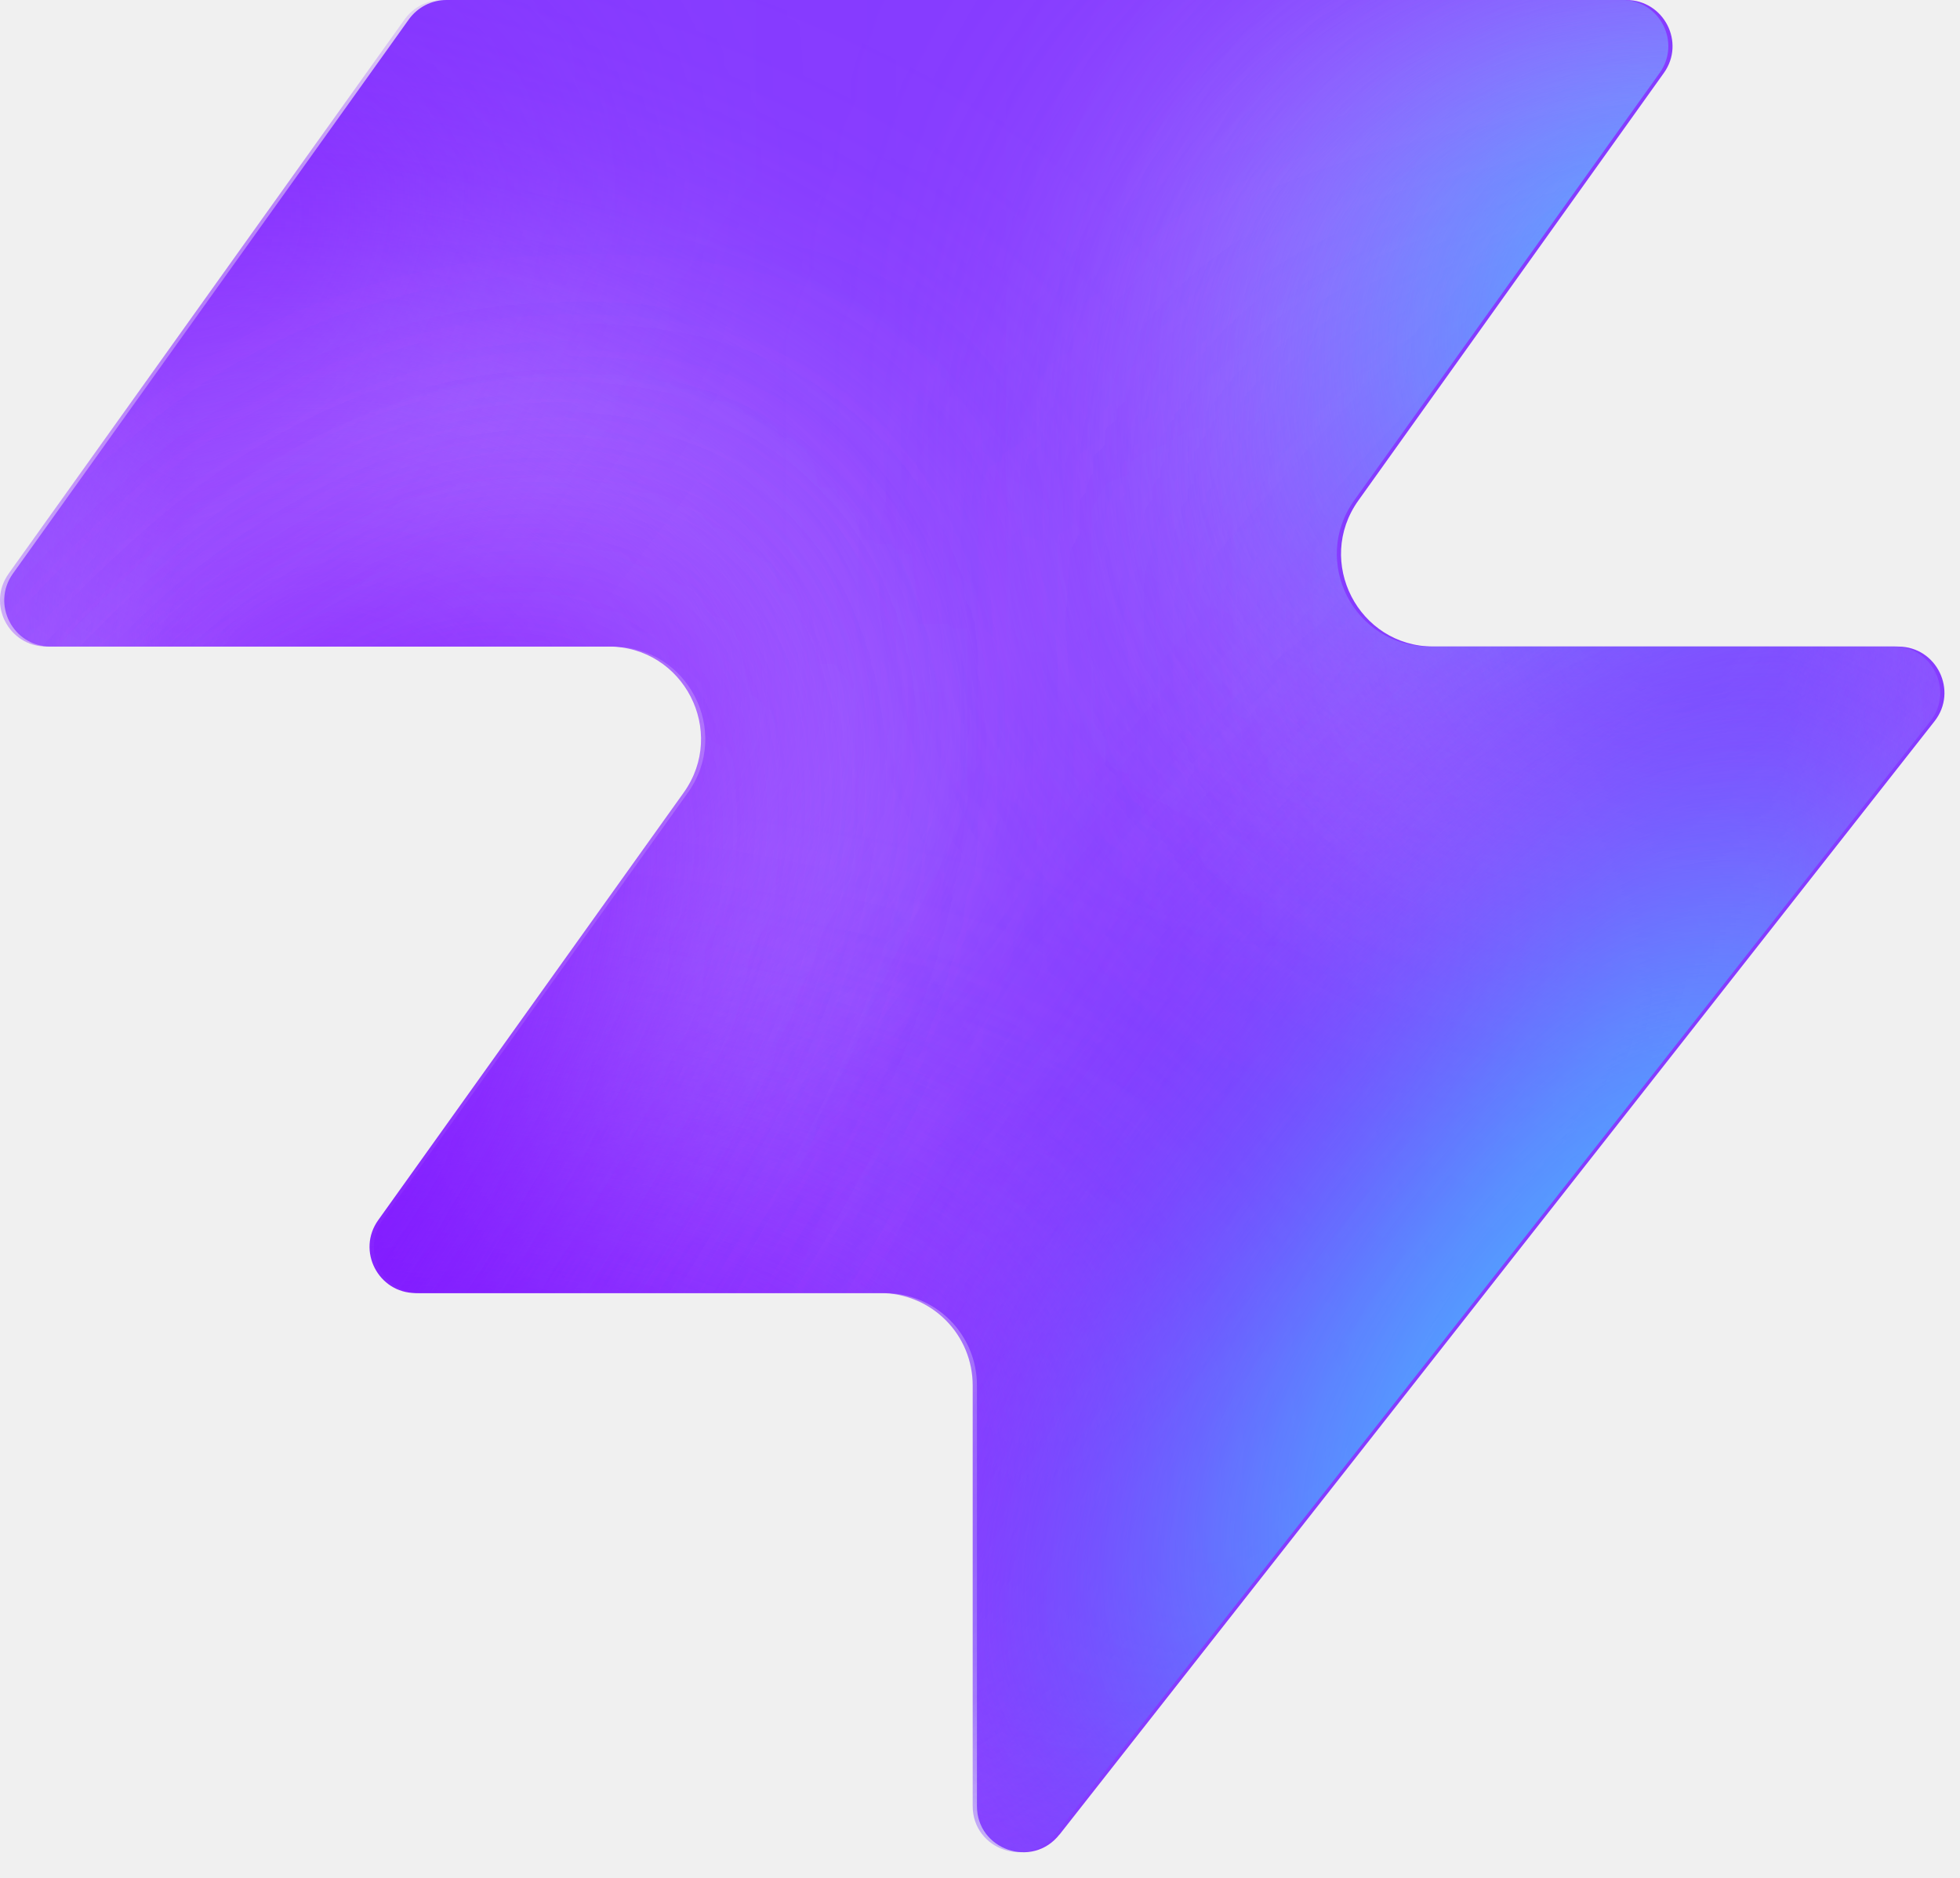
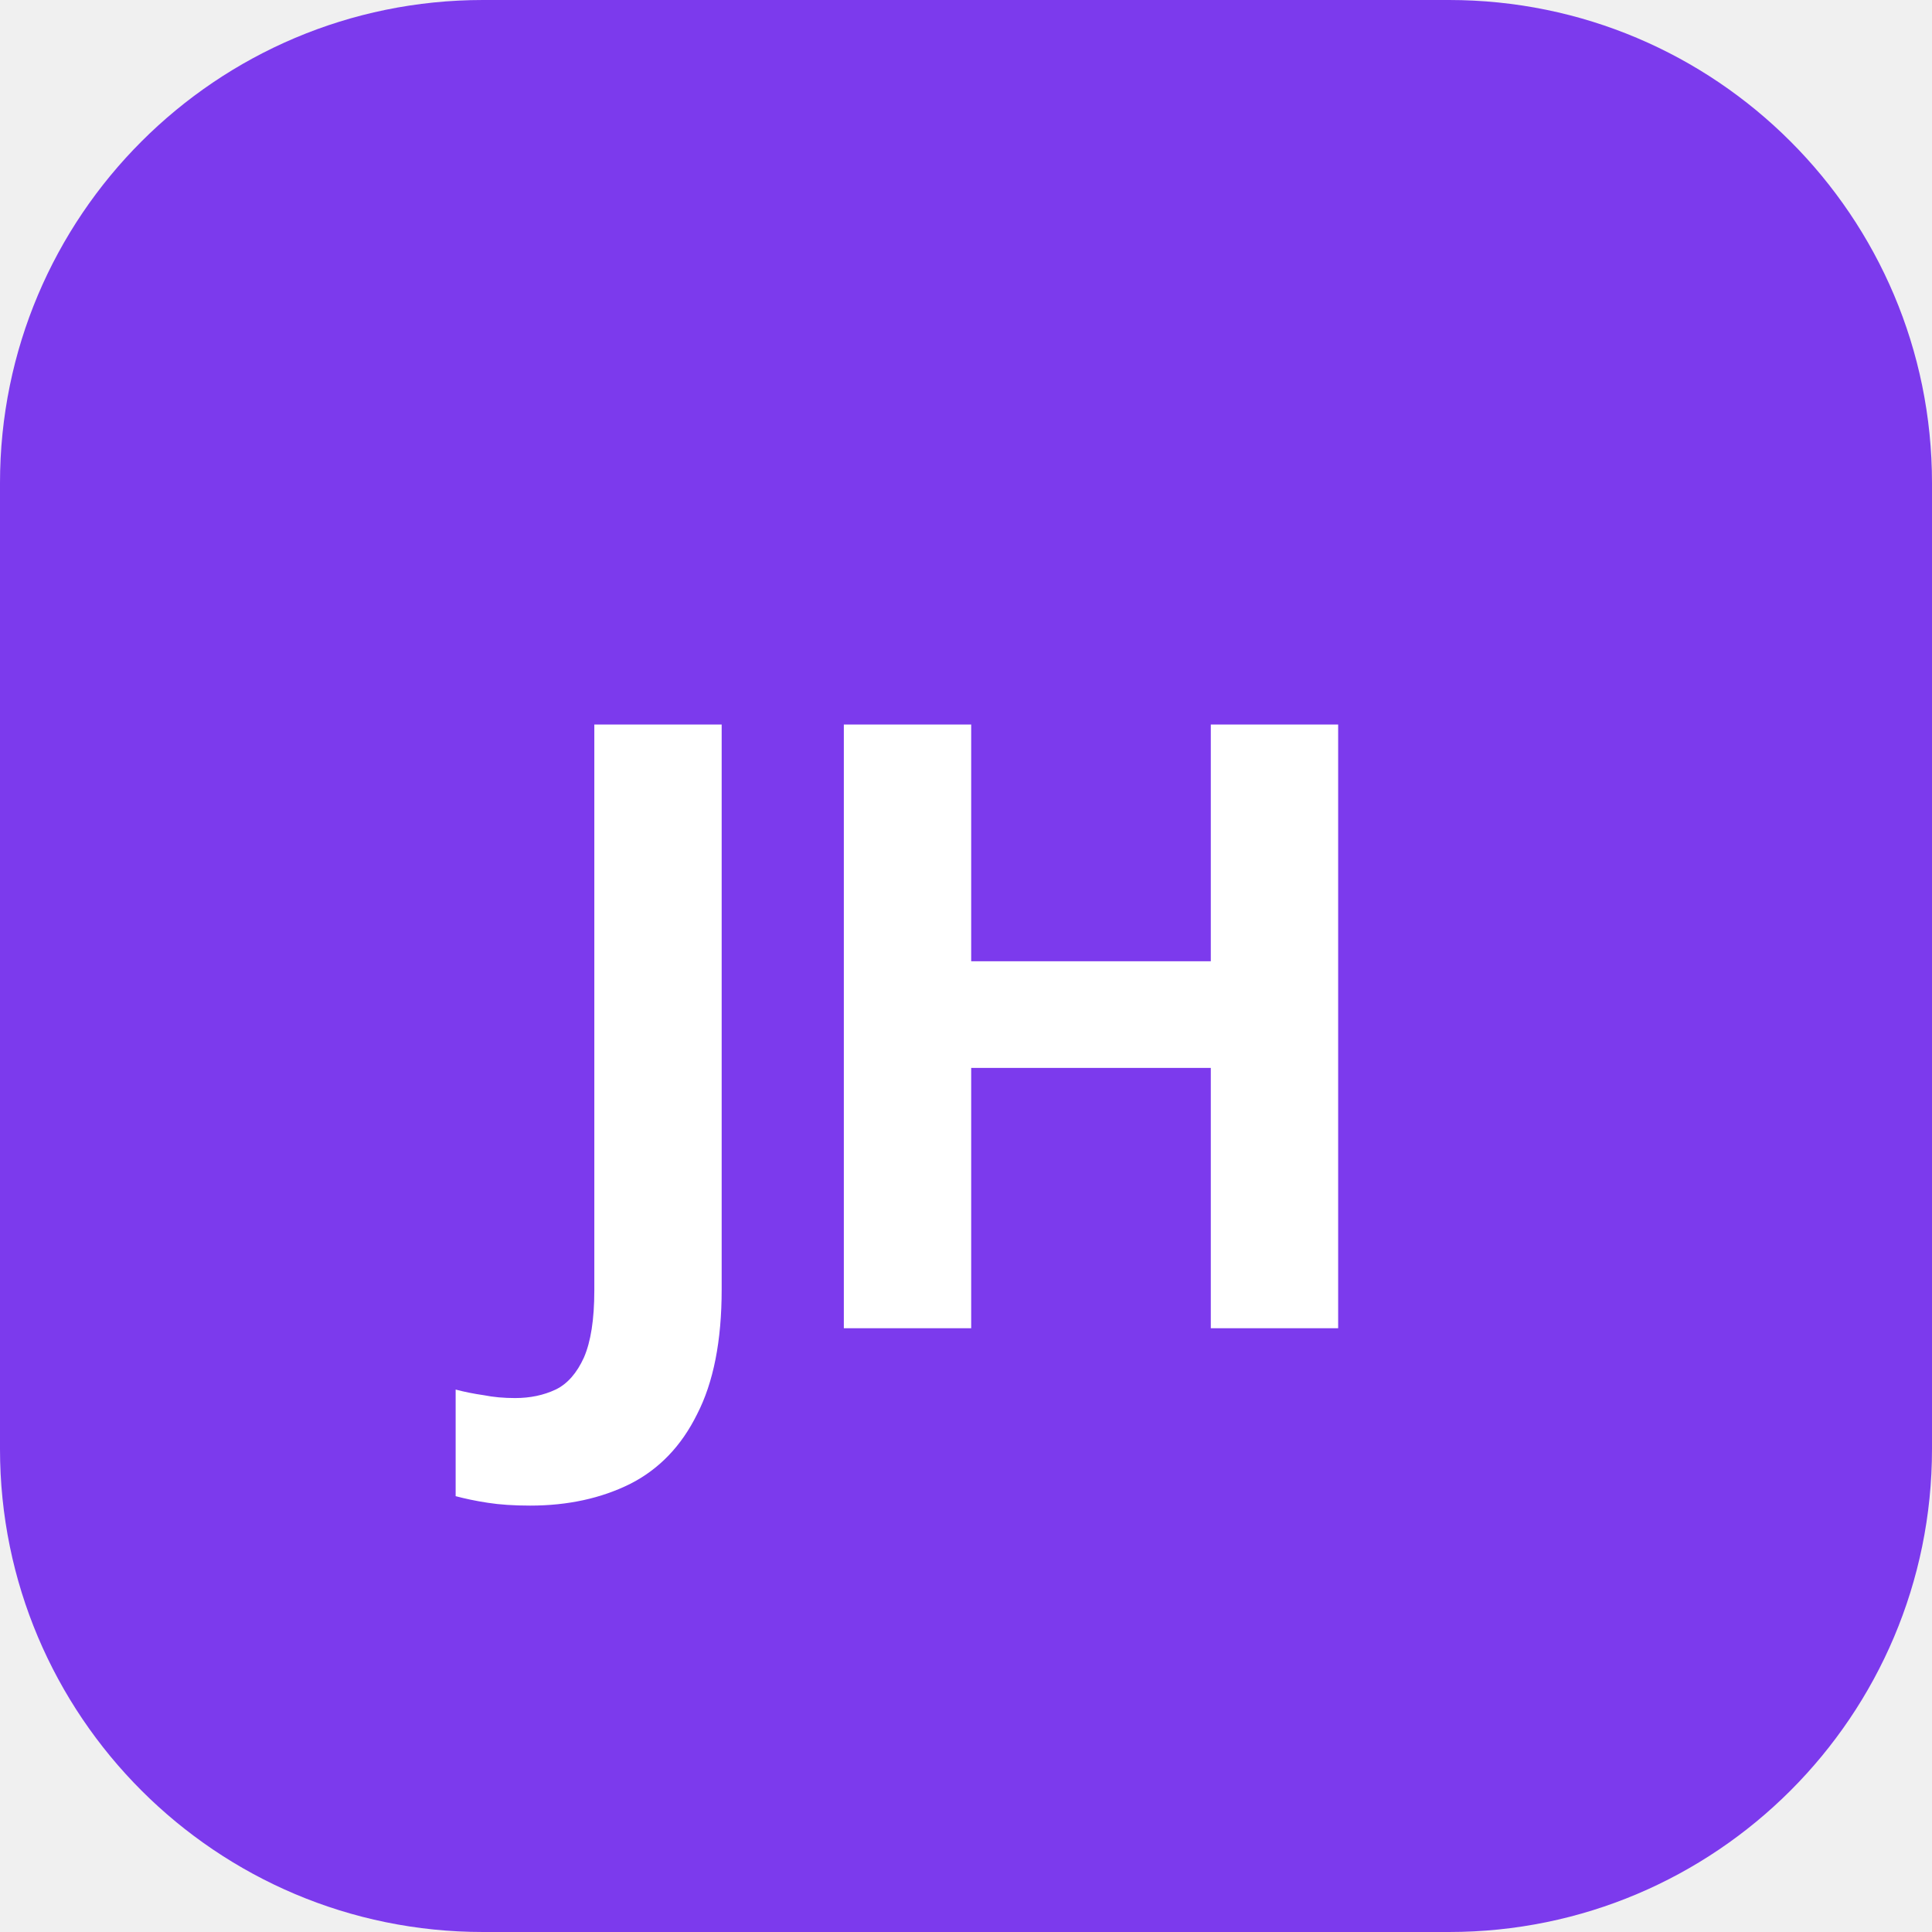
- <svg xmlns="http://www.w3.org/2000/svg" width="48" height="46" fill="none" viewBox="0 0 48 46">
-   <path fill="#863bff" d="M25.946 44.938c-.664.845-2.021.375-2.021-.698V33.937a2.26 2.26 0 0 0-2.262-2.262H10.287c-.92 0-1.456-1.04-.92-1.788l7.48-10.471c1.07-1.497 0-3.578-1.842-3.578H1.237c-.92 0-1.456-1.04-.92-1.788L10.013.474c.214-.297.556-.474.92-.474h28.894c.92 0 1.456 1.04.92 1.788l-7.48 10.471c-1.07 1.498 0 3.579 1.842 3.579h11.377c.943 0 1.473 1.088.89 1.83L25.947 44.94z" style="fill:#863bff;fill:color(display-p3 .525 .23 1);fill-opacity:1" />
-   <mask id="a" width="48" height="46" x="0" y="0" maskUnits="userSpaceOnUse" style="mask-type:alpha">
-     <path fill="#000" d="M25.842 44.938c-.664.844-2.021.375-2.021-.698V33.937a2.26 2.26 0 0 0-2.262-2.262H10.183c-.92 0-1.456-1.04-.92-1.788l7.48-10.471c1.07-1.498 0-3.579-1.842-3.579H1.133c-.92 0-1.456-1.04-.92-1.787L9.91.473c.214-.297.556-.474.92-.474h28.894c.92 0 1.456 1.04.92 1.788l-7.48 10.471c-1.07 1.498 0 3.578 1.842 3.578h11.377c.943 0 1.473 1.088.89 1.832L25.843 44.94z" style="fill:#000;fill-opacity:1" />
-   </mask>
-   <g mask="url(#a)">
-     <g filter="url(#b)">
-       <ellipse cx="5.508" cy="14.704" fill="#ede6ff" rx="5.508" ry="14.704" style="fill:#ede6ff;fill:color(display-p3 .927 .903 1);fill-opacity:1" transform="matrix(.00324 1 1 -.00324 -4.47 31.516)" />
-     </g>
-     <g filter="url(#c)">
-       <ellipse cx="10.399" cy="29.851" fill="#ede6ff" rx="10.399" ry="29.851" style="fill:#ede6ff;fill:color(display-p3 .927 .903 1);fill-opacity:1" transform="matrix(.00324 1 1 -.00324 -39.328 7.883)" />
-     </g>
-     <g filter="url(#d)">
-       <ellipse cx="5.508" cy="30.487" fill="#7e14ff" rx="5.508" ry="30.487" style="fill:#7e14ff;fill:color(display-p3 .492 .077 1);fill-opacity:1" transform="rotate(89.814 -25.913 -14.639)scale(1 -1)" />
-     </g>
-     <g filter="url(#e)">
-       <ellipse cx="5.508" cy="30.599" fill="#7e14ff" rx="5.508" ry="30.599" style="fill:#7e14ff;fill:color(display-p3 .492 .077 1);fill-opacity:1" transform="rotate(89.814 -32.644 -3.334)scale(1 -1)" />
-     </g>
-     <g filter="url(#f)">
-       <ellipse cx="5.508" cy="30.599" fill="#7e14ff" rx="5.508" ry="30.599" style="fill:#7e14ff;fill:color(display-p3 .492 .077 1);fill-opacity:1" transform="matrix(.00324 1 1 -.00324 -34.34 30.47)" />
-     </g>
-     <g filter="url(#g)">
-       <ellipse cx="14.072" cy="22.078" fill="#ede6ff" rx="14.072" ry="22.078" style="fill:#ede6ff;fill:color(display-p3 .927 .903 1);fill-opacity:1" transform="rotate(93.35 24.506 48.493)scale(-1 1)" />
-     </g>
-     <g filter="url(#h)">
-       <ellipse cx="3.47" cy="21.501" fill="#7e14ff" rx="3.47" ry="21.501" style="fill:#7e14ff;fill:color(display-p3 .492 .077 1);fill-opacity:1" transform="rotate(89.009 28.708 47.59)scale(-1 1)" />
-     </g>
-     <g filter="url(#i)">
-       <ellipse cx="3.47" cy="21.501" fill="#7e14ff" rx="3.47" ry="21.501" style="fill:#7e14ff;fill:color(display-p3 .492 .077 1);fill-opacity:1" transform="rotate(89.009 28.708 47.59)scale(-1 1)" />
-     </g>
-     <g filter="url(#j)">
-       <ellipse cx=".387" cy="8.972" fill="#7e14ff" rx="4.407" ry="29.108" style="fill:#7e14ff;fill:color(display-p3 .492 .077 1);fill-opacity:1" transform="rotate(39.51 .387 8.972)" />
-     </g>
-     <g filter="url(#k)">
-       <ellipse cx="47.523" cy="-6.092" fill="#7e14ff" rx="4.407" ry="29.108" style="fill:#7e14ff;fill:color(display-p3 .492 .077 1);fill-opacity:1" transform="rotate(37.892 47.523 -6.092)" />
-     </g>
-     <g filter="url(#l)">
-       <ellipse cx="41.412" cy="6.333" fill="#47bfff" rx="5.971" ry="9.665" style="fill:#47bfff;fill:color(display-p3 .28 .748 1);fill-opacity:1" transform="rotate(37.892 41.412 6.333)" />
-     </g>
-     <g filter="url(#m)">
-       <ellipse cx="-1.879" cy="38.332" fill="#7e14ff" rx="4.407" ry="29.108" style="fill:#7e14ff;fill:color(display-p3 .492 .077 1);fill-opacity:1" transform="rotate(37.892 -1.88 38.332)" />
-     </g>
-     <g filter="url(#n)">
-       <ellipse cx="-1.879" cy="38.332" fill="#7e14ff" rx="4.407" ry="29.108" style="fill:#7e14ff;fill:color(display-p3 .492 .077 1);fill-opacity:1" transform="rotate(37.892 -1.88 38.332)" />
-     </g>
-     <g filter="url(#o)">
-       <ellipse cx="35.651" cy="29.907" fill="#7e14ff" rx="4.407" ry="29.108" style="fill:#7e14ff;fill:color(display-p3 .492 .077 1);fill-opacity:1" transform="rotate(37.892 35.651 29.907)" />
-     </g>
-     <g filter="url(#p)">
-       <ellipse cx="38.418" cy="32.4" fill="#47bfff" rx="5.971" ry="15.297" style="fill:#47bfff;fill:color(display-p3 .28 .748 1);fill-opacity:1" transform="rotate(37.892 38.418 32.4)" />
-     </g>
-   </g>
-   <defs>
-     <filter id="b" width="60.045" height="41.654" x="-19.77" y="16.149" color-interpolation-filters="sRGB" filterUnits="userSpaceOnUse">
-       <feFlood flood-opacity="0" result="BackgroundImageFix" />
-       <feBlend in="SourceGraphic" in2="BackgroundImageFix" result="shape" />
-       <feGaussianBlur result="effect1_foregroundBlur_2002_17158" stdDeviation="7.659" />
-     </filter>
-     <filter id="c" width="90.34" height="51.437" x="-54.613" y="-7.533" color-interpolation-filters="sRGB" filterUnits="userSpaceOnUse">
-       <feFlood flood-opacity="0" result="BackgroundImageFix" />
-       <feBlend in="SourceGraphic" in2="BackgroundImageFix" result="shape" />
-       <feGaussianBlur result="effect1_foregroundBlur_2002_17158" stdDeviation="7.659" />
-     </filter>
-     <filter id="d" width="79.355" height="29.4" x="-49.64" y="2.03" color-interpolation-filters="sRGB" filterUnits="userSpaceOnUse">
-       <feFlood flood-opacity="0" result="BackgroundImageFix" />
-       <feBlend in="SourceGraphic" in2="BackgroundImageFix" result="shape" />
-       <feGaussianBlur result="effect1_foregroundBlur_2002_17158" stdDeviation="4.596" />
-     </filter>
-     <filter id="e" width="79.579" height="29.4" x="-45.045" y="20.029" color-interpolation-filters="sRGB" filterUnits="userSpaceOnUse">
-       <feFlood flood-opacity="0" result="BackgroundImageFix" />
-       <feBlend in="SourceGraphic" in2="BackgroundImageFix" result="shape" />
-       <feGaussianBlur result="effect1_foregroundBlur_2002_17158" stdDeviation="4.596" />
-     </filter>
-     <filter id="f" width="79.579" height="29.4" x="-43.513" y="21.178" color-interpolation-filters="sRGB" filterUnits="userSpaceOnUse">
-       <feFlood flood-opacity="0" result="BackgroundImageFix" />
-       <feBlend in="SourceGraphic" in2="BackgroundImageFix" result="shape" />
-       <feGaussianBlur result="effect1_foregroundBlur_2002_17158" stdDeviation="4.596" />
-     </filter>
-     <filter id="g" width="74.749" height="58.852" x="15.756" y="-17.901" color-interpolation-filters="sRGB" filterUnits="userSpaceOnUse">
-       <feFlood flood-opacity="0" result="BackgroundImageFix" />
-       <feBlend in="SourceGraphic" in2="BackgroundImageFix" result="shape" />
-       <feGaussianBlur result="effect1_foregroundBlur_2002_17158" stdDeviation="7.659" />
-     </filter>
-     <filter id="h" width="61.377" height="25.362" x="23.548" y="2.284" color-interpolation-filters="sRGB" filterUnits="userSpaceOnUse">
-       <feFlood flood-opacity="0" result="BackgroundImageFix" />
-       <feBlend in="SourceGraphic" in2="BackgroundImageFix" result="shape" />
-       <feGaussianBlur result="effect1_foregroundBlur_2002_17158" stdDeviation="4.596" />
-     </filter>
-     <filter id="i" width="61.377" height="25.362" x="23.548" y="2.284" color-interpolation-filters="sRGB" filterUnits="userSpaceOnUse">
-       <feFlood flood-opacity="0" result="BackgroundImageFix" />
-       <feBlend in="SourceGraphic" in2="BackgroundImageFix" result="shape" />
-       <feGaussianBlur result="effect1_foregroundBlur_2002_17158" stdDeviation="4.596" />
-     </filter>
-     <filter id="j" width="56.045" height="63.649" x="-27.636" y="-22.853" color-interpolation-filters="sRGB" filterUnits="userSpaceOnUse">
-       <feFlood flood-opacity="0" result="BackgroundImageFix" />
-       <feBlend in="SourceGraphic" in2="BackgroundImageFix" result="shape" />
-       <feGaussianBlur result="effect1_foregroundBlur_2002_17158" stdDeviation="4.596" />
-     </filter>
-     <filter id="k" width="54.814" height="64.646" x="20.116" y="-38.415" color-interpolation-filters="sRGB" filterUnits="userSpaceOnUse">
-       <feFlood flood-opacity="0" result="BackgroundImageFix" />
-       <feBlend in="SourceGraphic" in2="BackgroundImageFix" result="shape" />
-       <feGaussianBlur result="effect1_foregroundBlur_2002_17158" stdDeviation="4.596" />
-     </filter>
-     <filter id="l" width="33.541" height="35.313" x="24.641" y="-11.323" color-interpolation-filters="sRGB" filterUnits="userSpaceOnUse">
-       <feFlood flood-opacity="0" result="BackgroundImageFix" />
-       <feBlend in="SourceGraphic" in2="BackgroundImageFix" result="shape" />
-       <feGaussianBlur result="effect1_foregroundBlur_2002_17158" stdDeviation="4.596" />
-     </filter>
-     <filter id="m" width="54.814" height="64.646" x="-29.286" y="6.009" color-interpolation-filters="sRGB" filterUnits="userSpaceOnUse">
-       <feFlood flood-opacity="0" result="BackgroundImageFix" />
-       <feBlend in="SourceGraphic" in2="BackgroundImageFix" result="shape" />
-       <feGaussianBlur result="effect1_foregroundBlur_2002_17158" stdDeviation="4.596" />
-     </filter>
-     <filter id="n" width="54.814" height="64.646" x="-29.286" y="6.009" color-interpolation-filters="sRGB" filterUnits="userSpaceOnUse">
-       <feFlood flood-opacity="0" result="BackgroundImageFix" />
-       <feBlend in="SourceGraphic" in2="BackgroundImageFix" result="shape" />
-       <feGaussianBlur result="effect1_foregroundBlur_2002_17158" stdDeviation="4.596" />
-     </filter>
-     <filter id="o" width="54.814" height="64.646" x="8.244" y="-2.416" color-interpolation-filters="sRGB" filterUnits="userSpaceOnUse">
-       <feFlood flood-opacity="0" result="BackgroundImageFix" />
-       <feBlend in="SourceGraphic" in2="BackgroundImageFix" result="shape" />
-       <feGaussianBlur result="effect1_foregroundBlur_2002_17158" stdDeviation="4.596" />
-     </filter>
-     <filter id="p" width="39.409" height="43.623" x="18.713" y="10.588" color-interpolation-filters="sRGB" filterUnits="userSpaceOnUse">
-       <feFlood flood-opacity="0" result="BackgroundImageFix" />
-       <feBlend in="SourceGraphic" in2="BackgroundImageFix" result="shape" />
-       <feGaussianBlur result="effect1_foregroundBlur_2002_17158" stdDeviation="4.596" />
-     </filter>
-   </defs>
+ <svg xmlns="http://www.w3.org/2000/svg" viewBox="0 0 32 32">
+   <rect width="32" height="32" rx="8" fill="#7c3aed" />
+   <text x="16" y="22" font-family="system-ui, sans-serif" font-size="14" font-weight="700" fill="#ffffff" text-anchor="middle" letter-spacing="-0.5">JH</text>
</svg>
